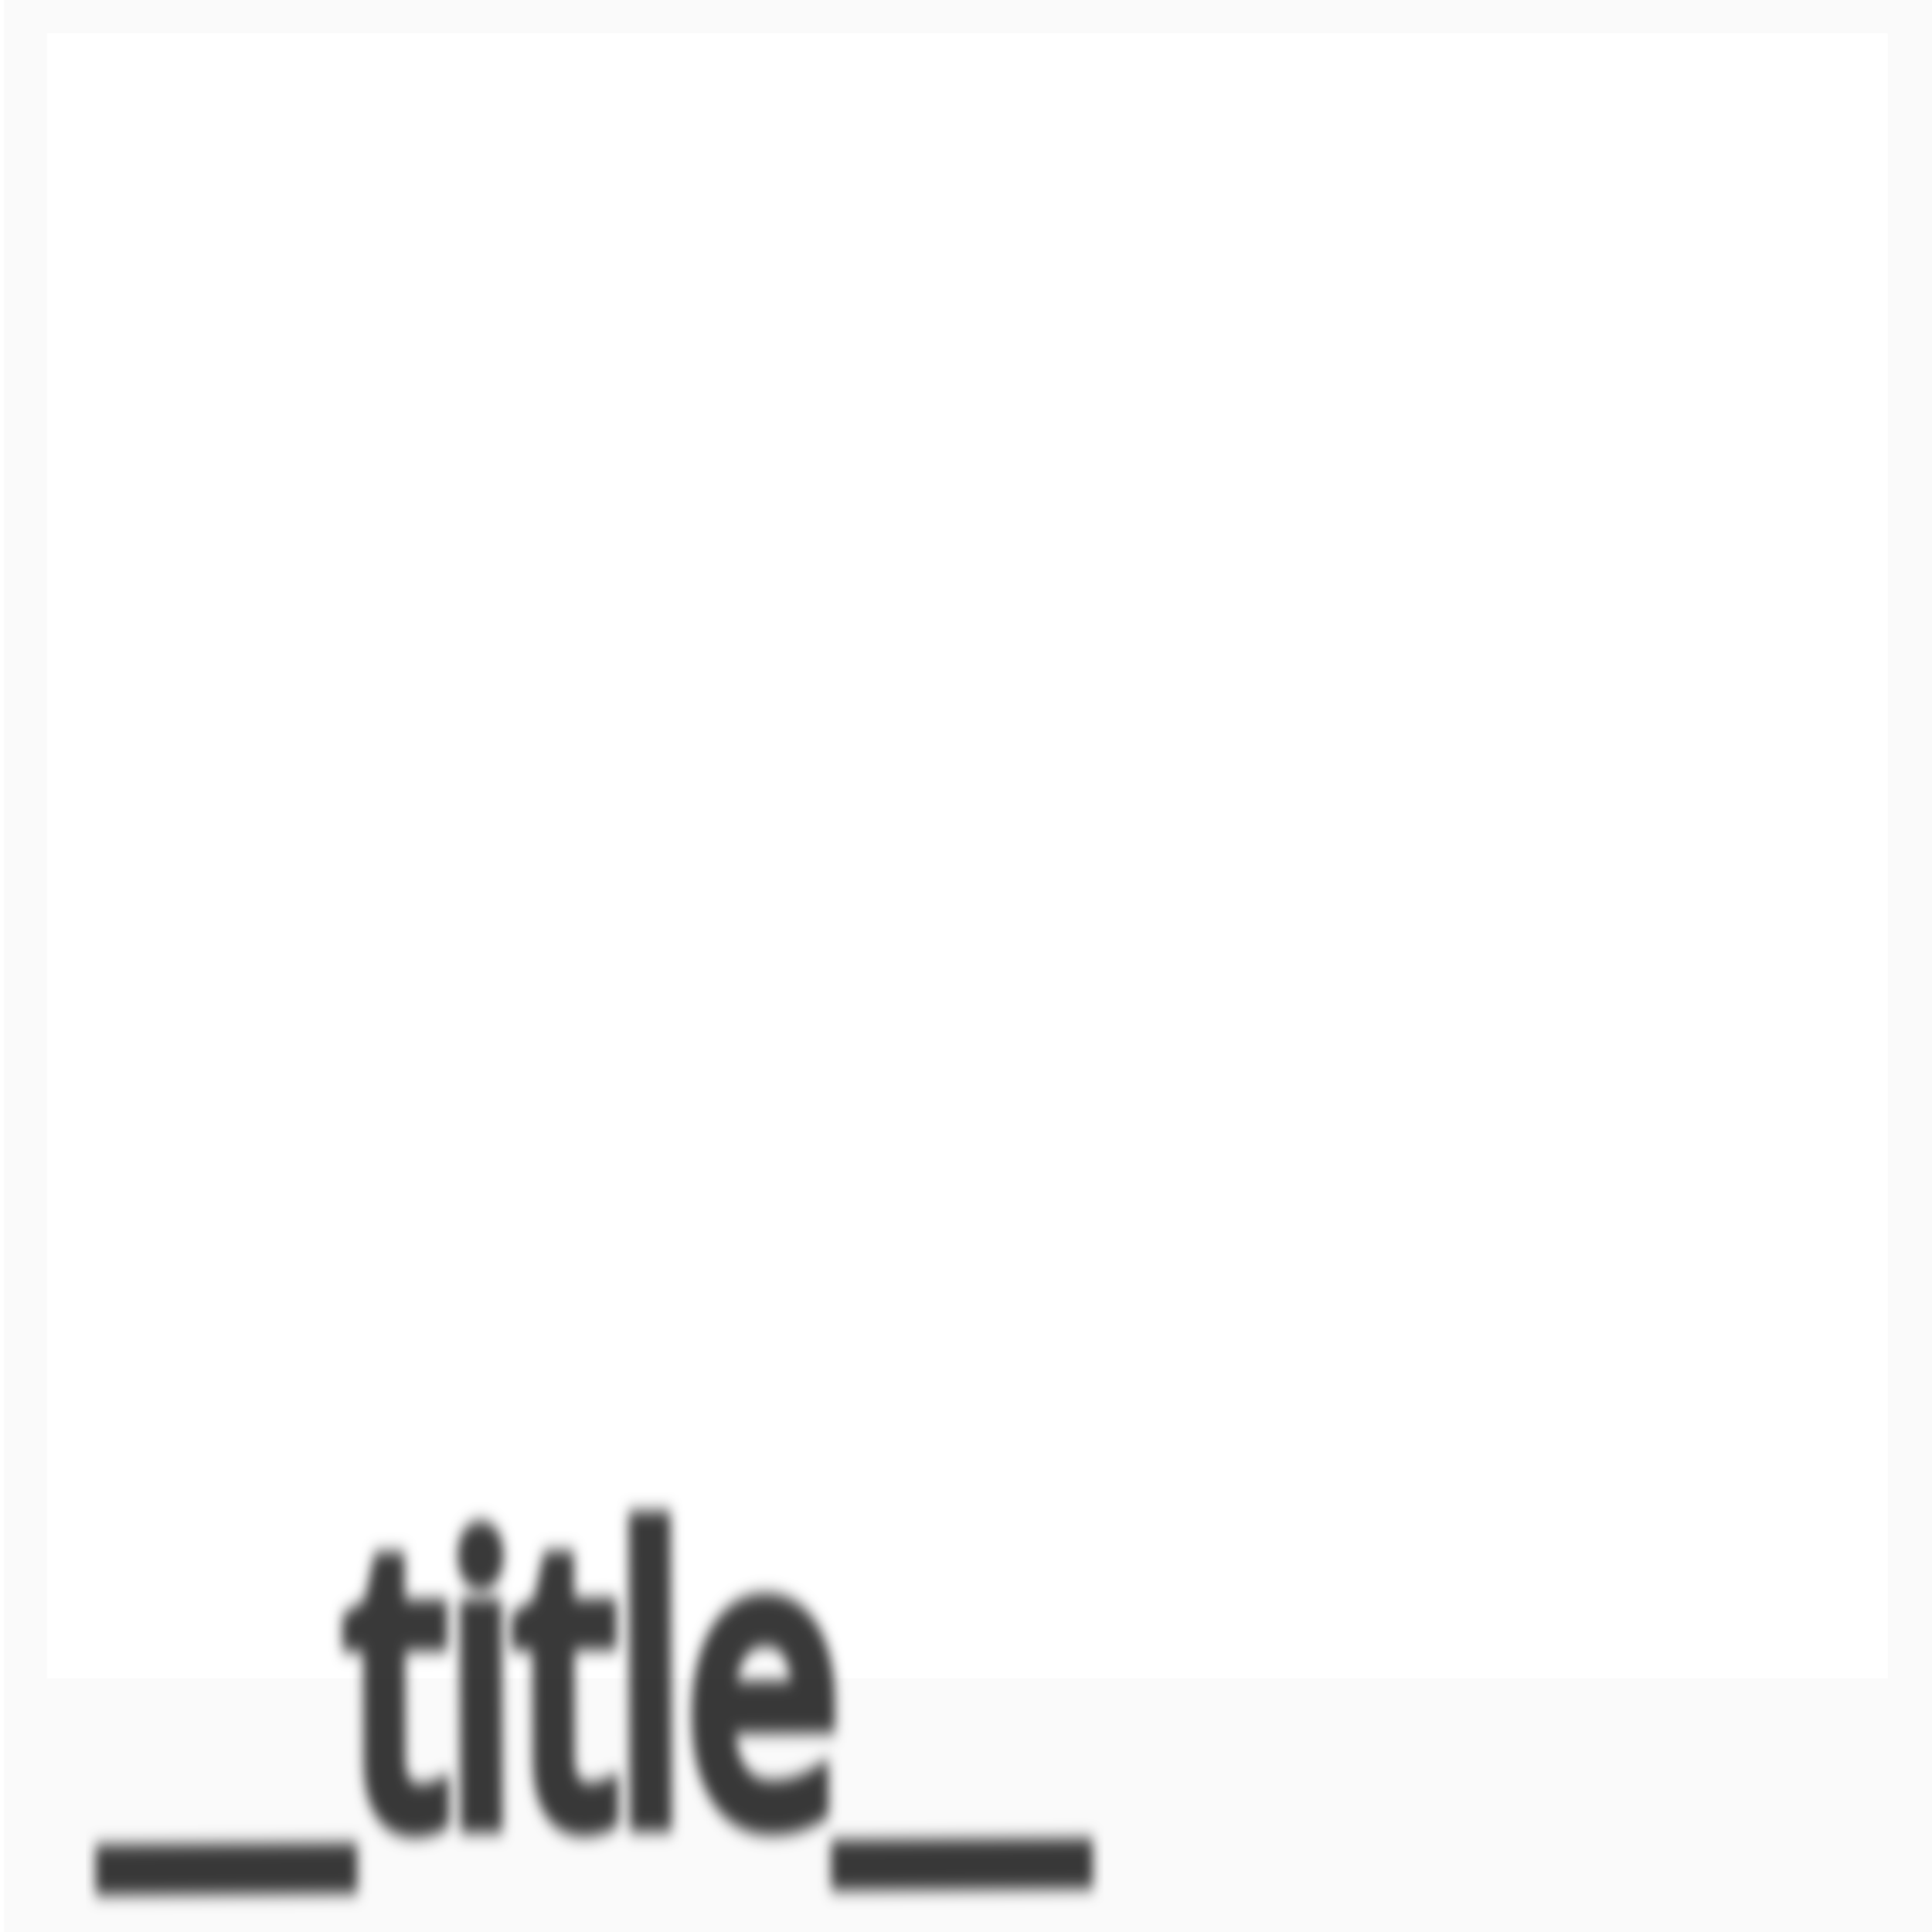
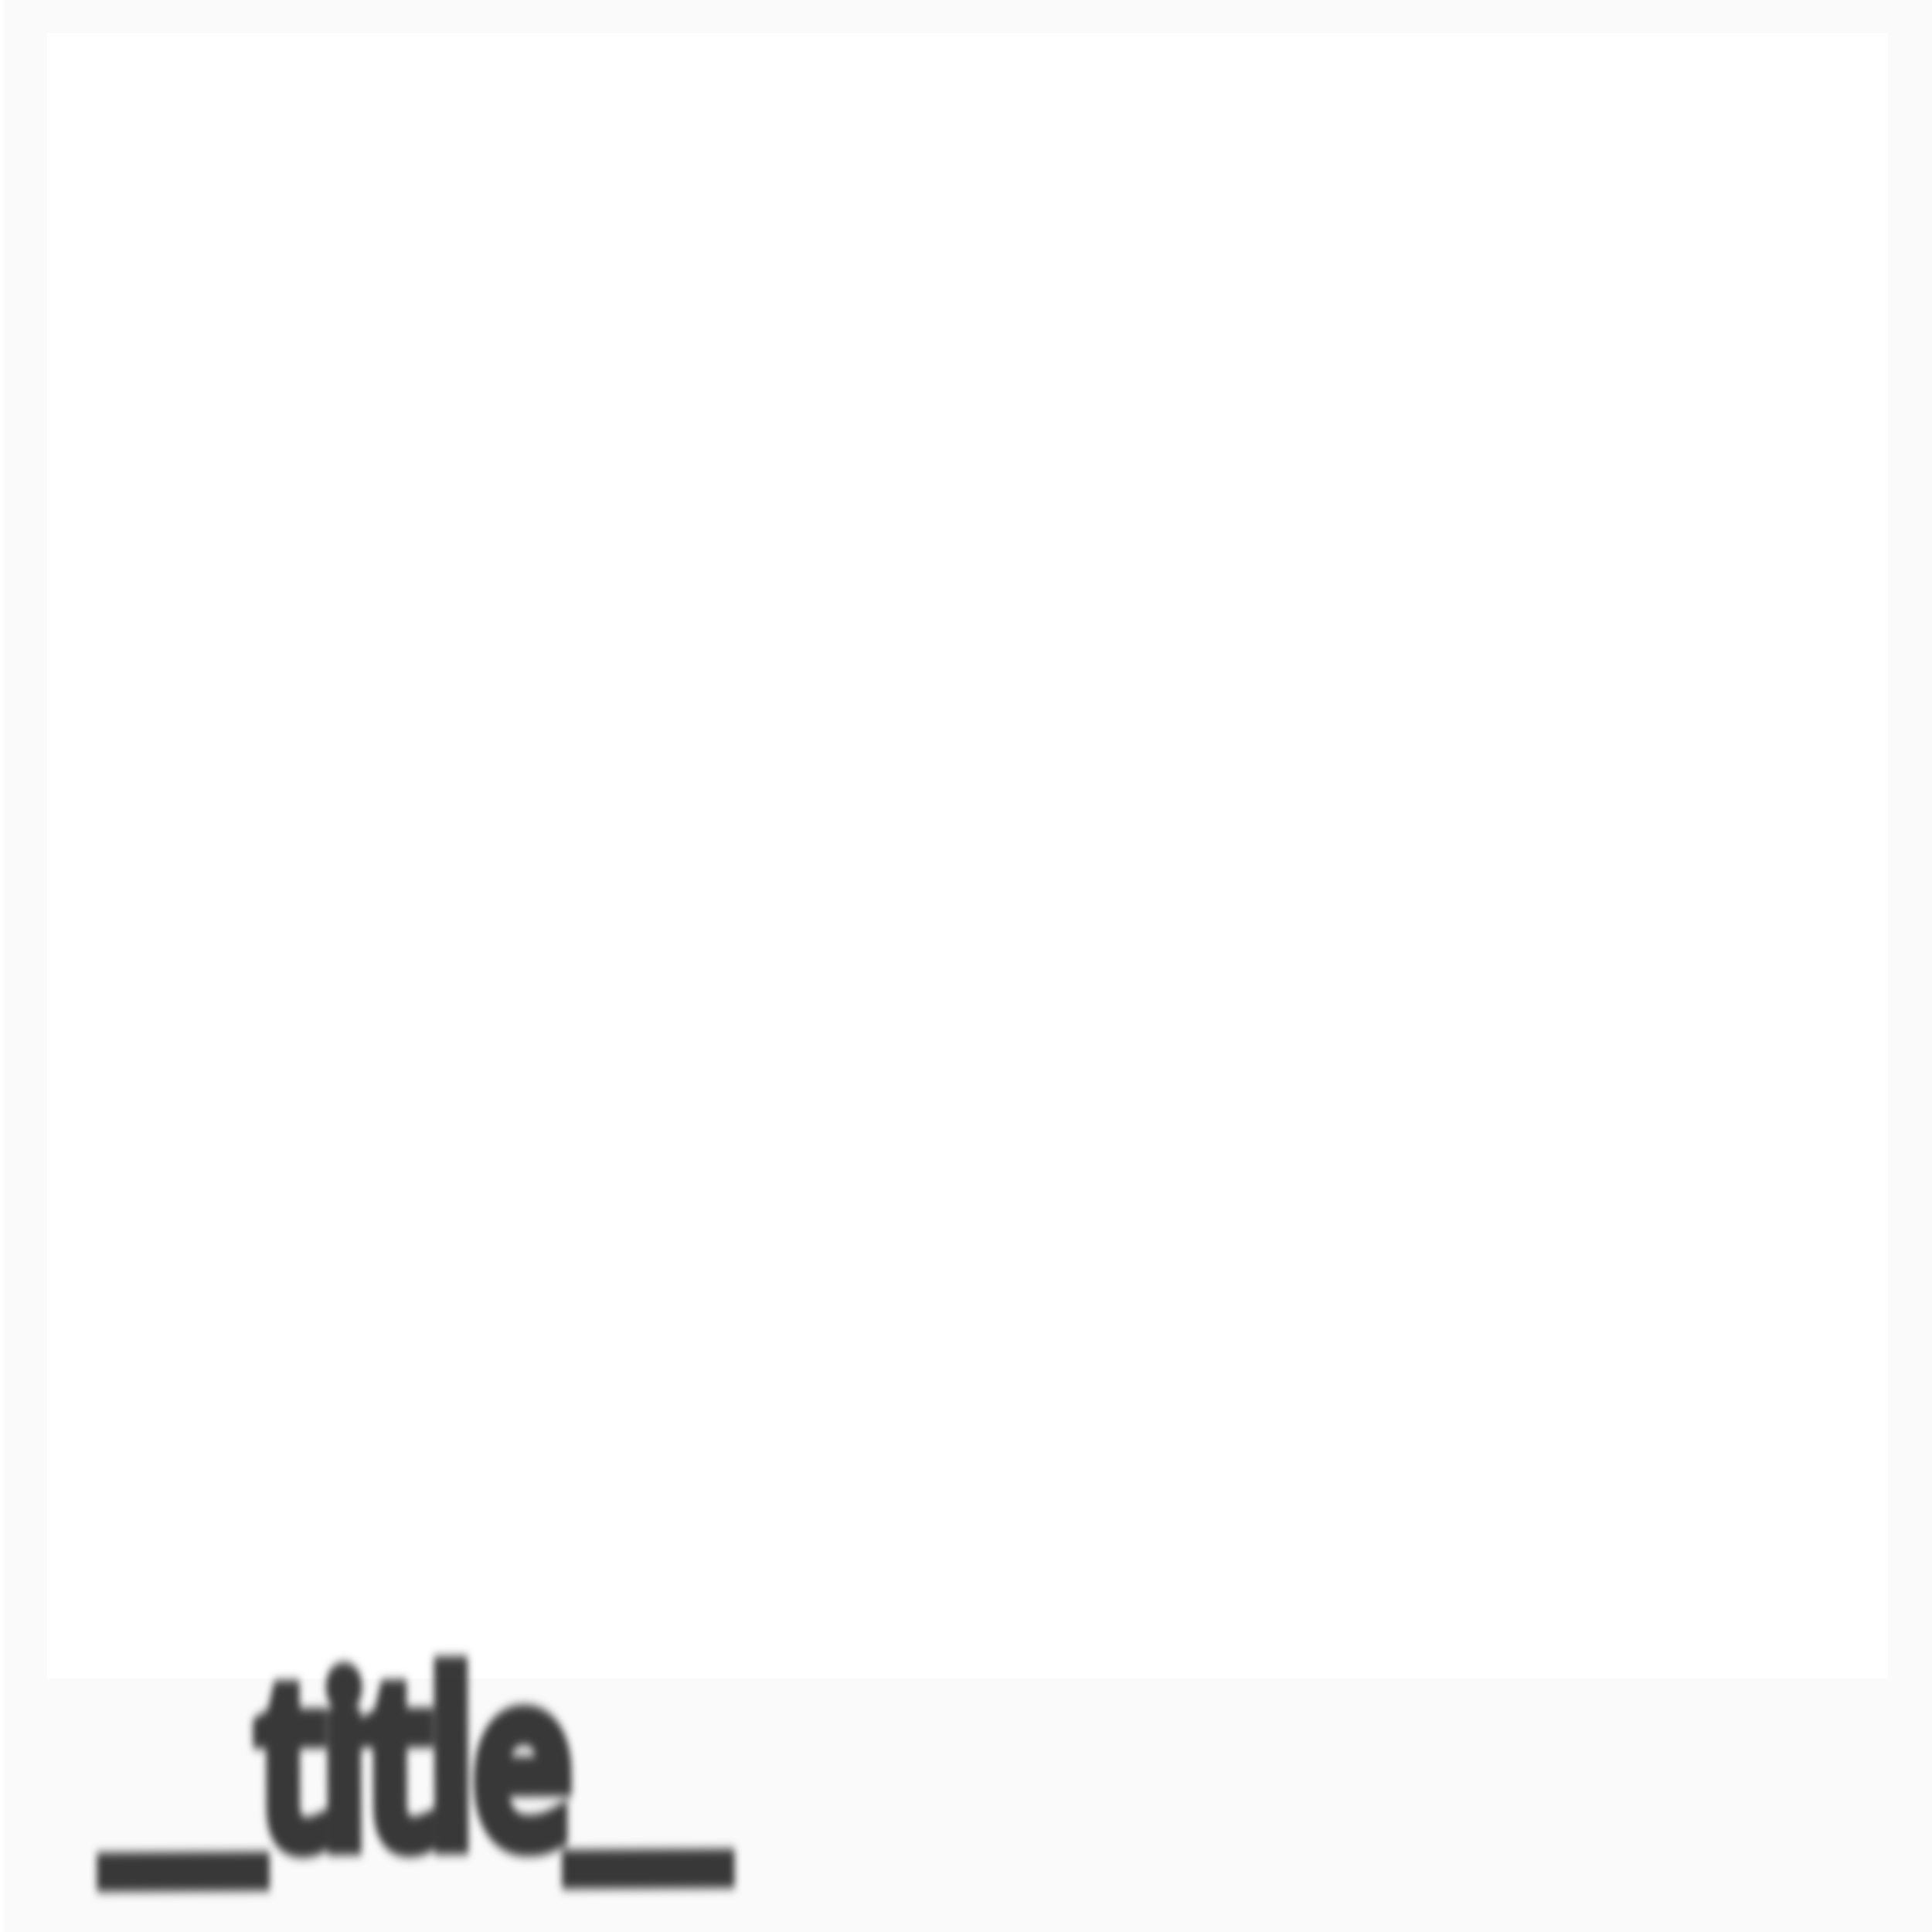
<svg xmlns="http://www.w3.org/2000/svg" width="1500" height="1500" viewBox="0 0 396.875 396.875" version="1.1" id="svg5">
  <defs id="defs2">
    <rect x="61.12" y="137.147" width="487.469" height="101.37" id="rect17795" />
    <filter style="color-interpolation-filters:sRGB" id="filter1722" x="-0.381" y="-0.392" width="1.828" height="1.886">
      <feFlood flood-opacity="0.945" flood-color="rgb(0,0,0)" result="flood" id="feFlood1712" />
      <feComposite in="flood" in2="SourceGraphic" operator="in" result="composite1" id="feComposite1714" />
      <feGaussianBlur in="composite1" stdDeviation="14.97" result="blur" id="feGaussianBlur1716" />
      <feOffset dx="6.287" dy="9.281" result="offset" id="feOffset1718" />
      <feComposite in="offset" in2="SourceGraphic" operator="out" result="composite2" id="feComposite1720" />
    </filter>
-     <filter style="color-interpolation-filters:sRGB" id="filter10512" x="-0.017" y="-0.078" width="1.035" height="1.157">
+     <filter style="color-interpolation-filters:sRGB" id="filter10512" x="-0.024" y="-0.112" width="1.048" height="1.225">
      <feGaussianBlur stdDeviation="0.455" id="feGaussianBlur10514" />
    </filter>
  </defs>
  <g id="layer1">
    <path id="rect1030" style="opacity:0.871;fill:#f9f9f9;stroke-width:5.159" d="M 3.119,0 V 1506.25 H 1503.125 V 0 Z M 36.363,25.85 H 1465.689 V 1303.125 H 36.363 Z" transform="scale(0.2645833)" />
-     <text xml:space="preserve" style="font-style:normal;font-variant:normal;font-weight:normal;font-stretch:normal;font-size:21.353px;line-height:1.25;font-family:'Brush Script Std';-inkscape-font-specification:'Brush Script Std, Normal';font-variant-ligatures:normal;font-variant-caps:normal;font-variant-numeric:normal;font-variant-east-asian:normal;text-align:start;text-anchor:start;white-space:pre;inline-size:262.892;opacity:0.775;fill:#000000;fill-opacity:1;stroke:#000000;stroke-width:1.393;stroke-miterlimit:4;stroke-dasharray:none;filter:url(#filter10512)" x="10.846" y="160.638" id="text4395" transform="matrix(2.630597,-0.01672044,0.01487045,3.735147,-9.392826,-225.4597)">
-       <tspan x="10.846" y="160.638" id="tspan5060">__title__</tspan>
+     <text xml:space="preserve" style="font-style:normal;font-variant:normal;font-weight:normal;font-stretch:normal;font-size:21.353px;line-height:1.25;font-family:'Brush Script Std';-inkscape-font-specification:'Brush Script Std, Normal';font-variant-ligatures:normal;font-variant-caps:normal;font-variant-numeric:normal;font-variant-east-asian:normal;text-align:start;text-anchor:start;white-space:pre;inline-size:262.892;opacity:0.775;fill:#000000;fill-opacity:1;stroke:#000000;stroke-width:2.283;stroke-miterlimit:4;stroke-dasharray:none;filter:url(#filter10512)" x="10.846" y="160.638" id="text4395" transform="matrix(1.663097,-0.00983788,0.00940129,2.197666,2.298947,25.92263)">
+       <tspan x="10.846" y="160.638" id="tspan38">__title__</tspan>
    </text>
  </g>
</svg>
